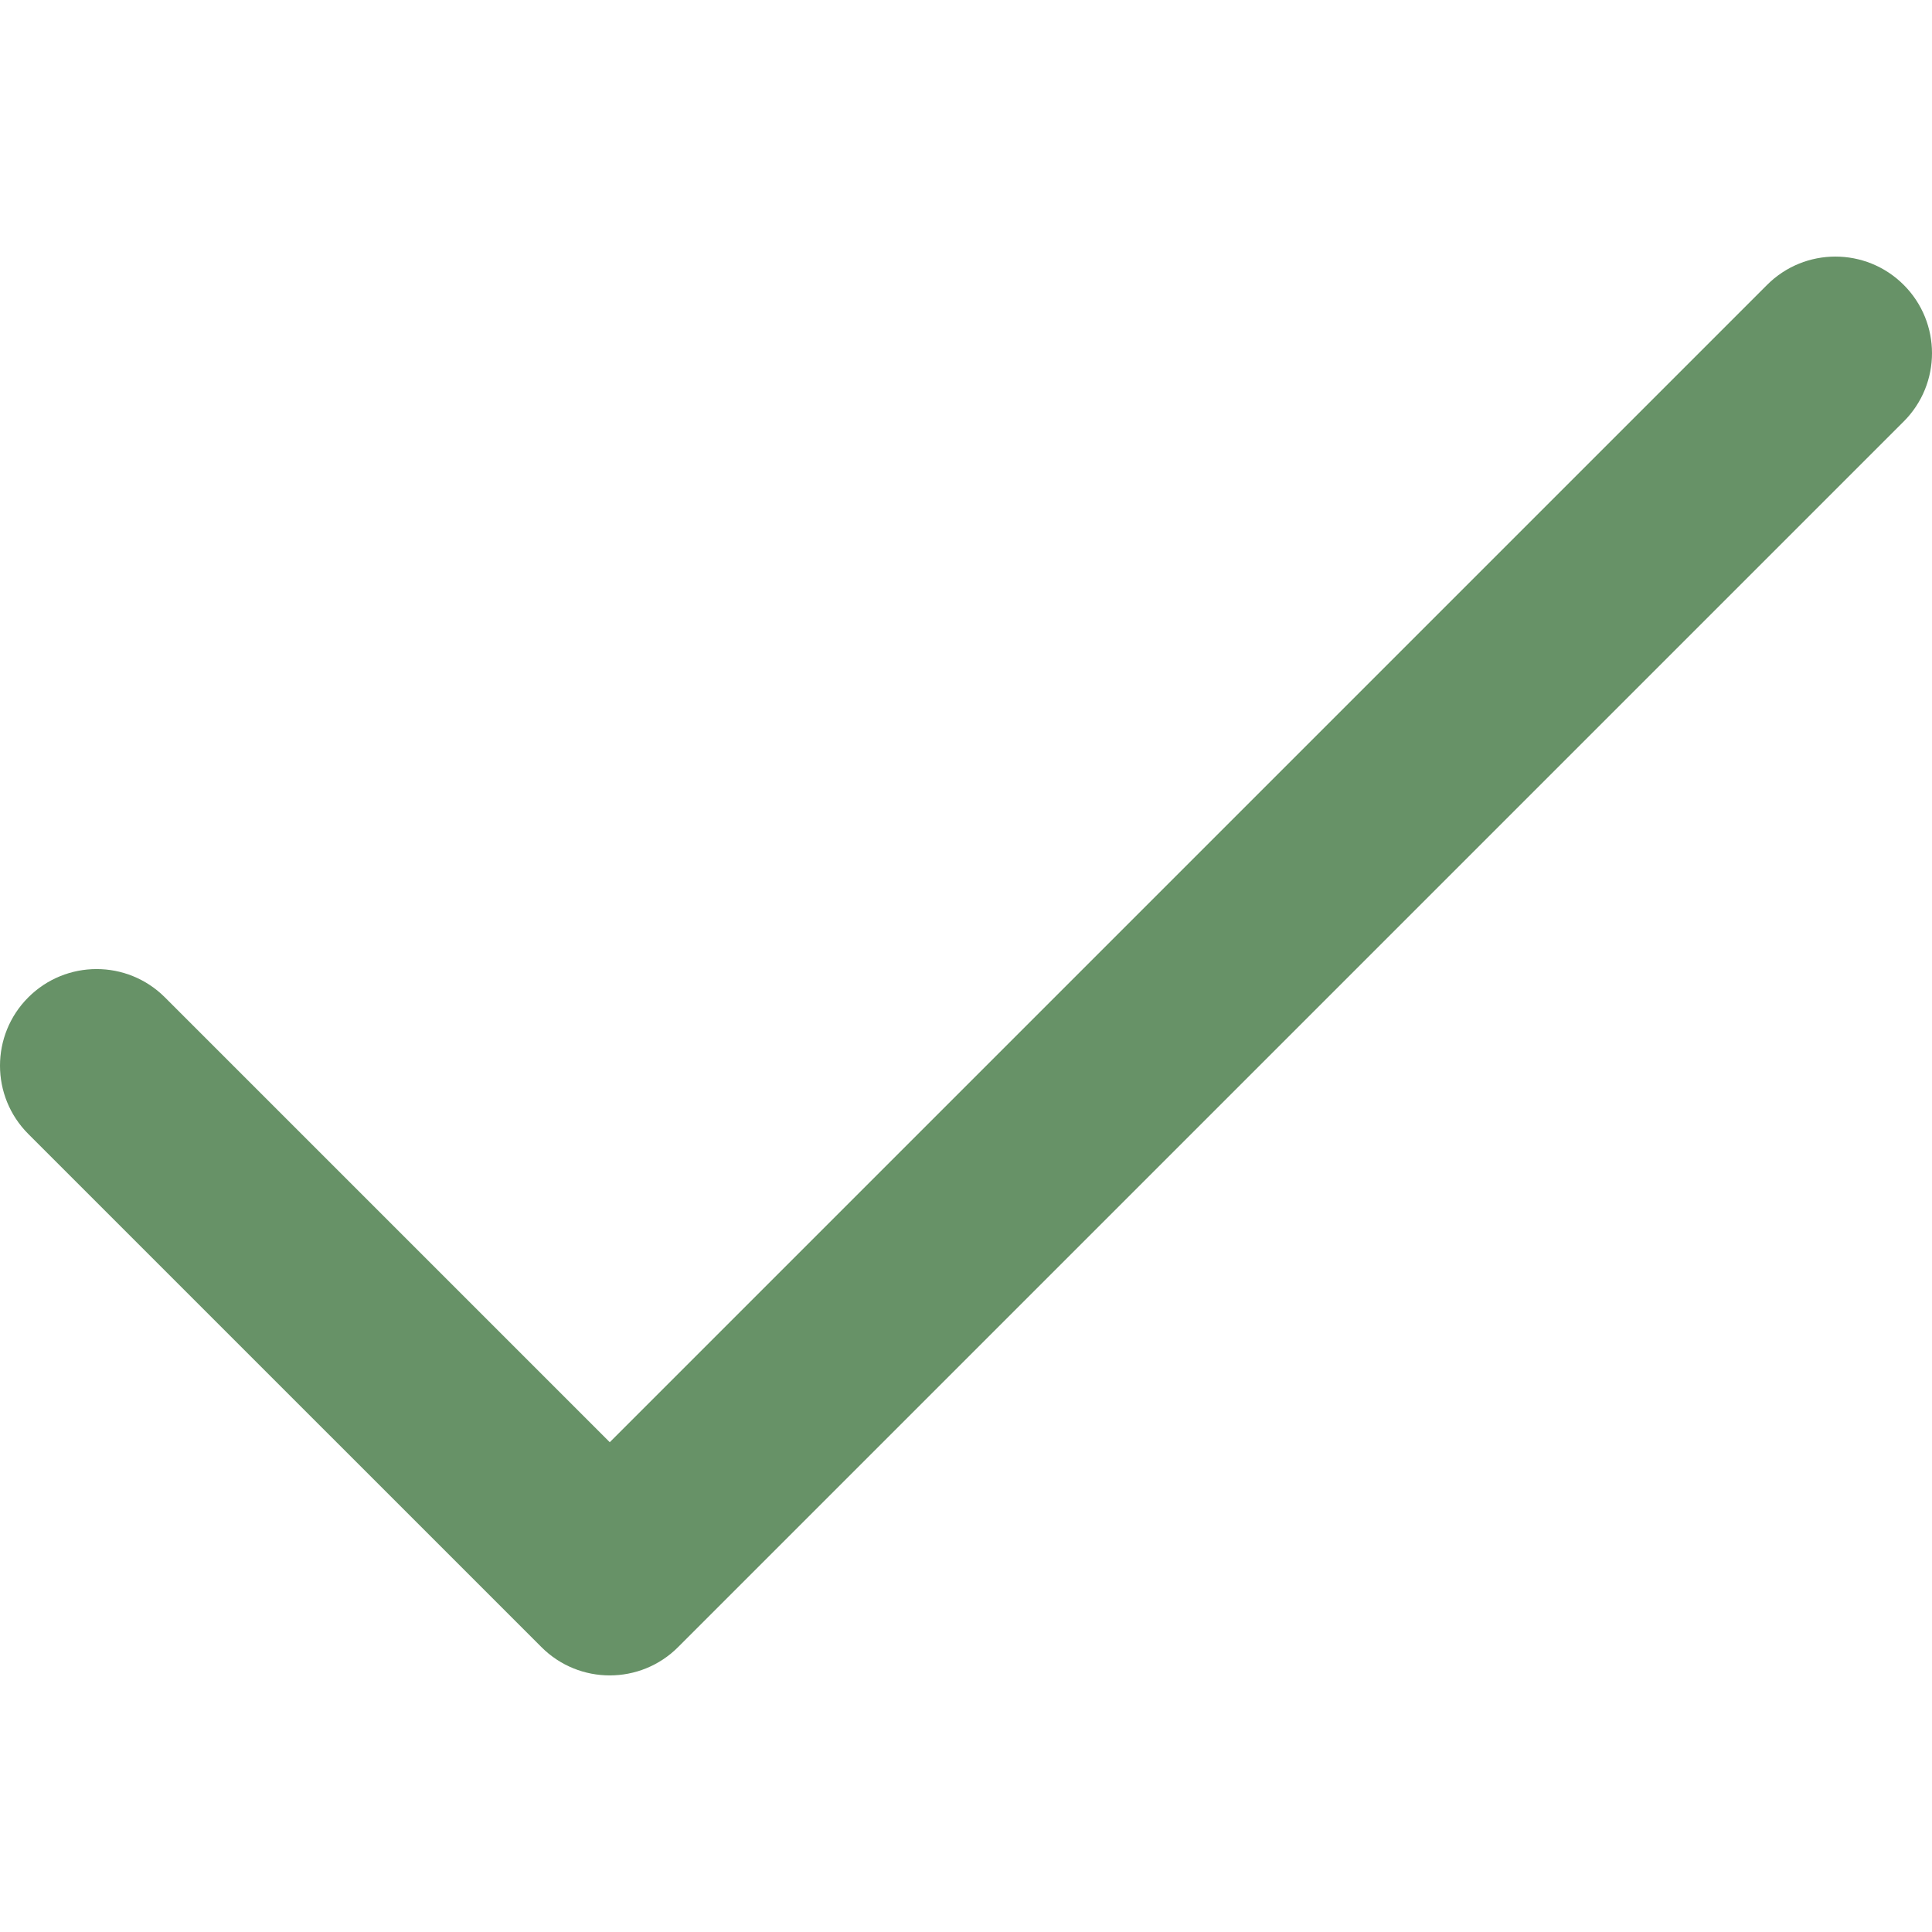
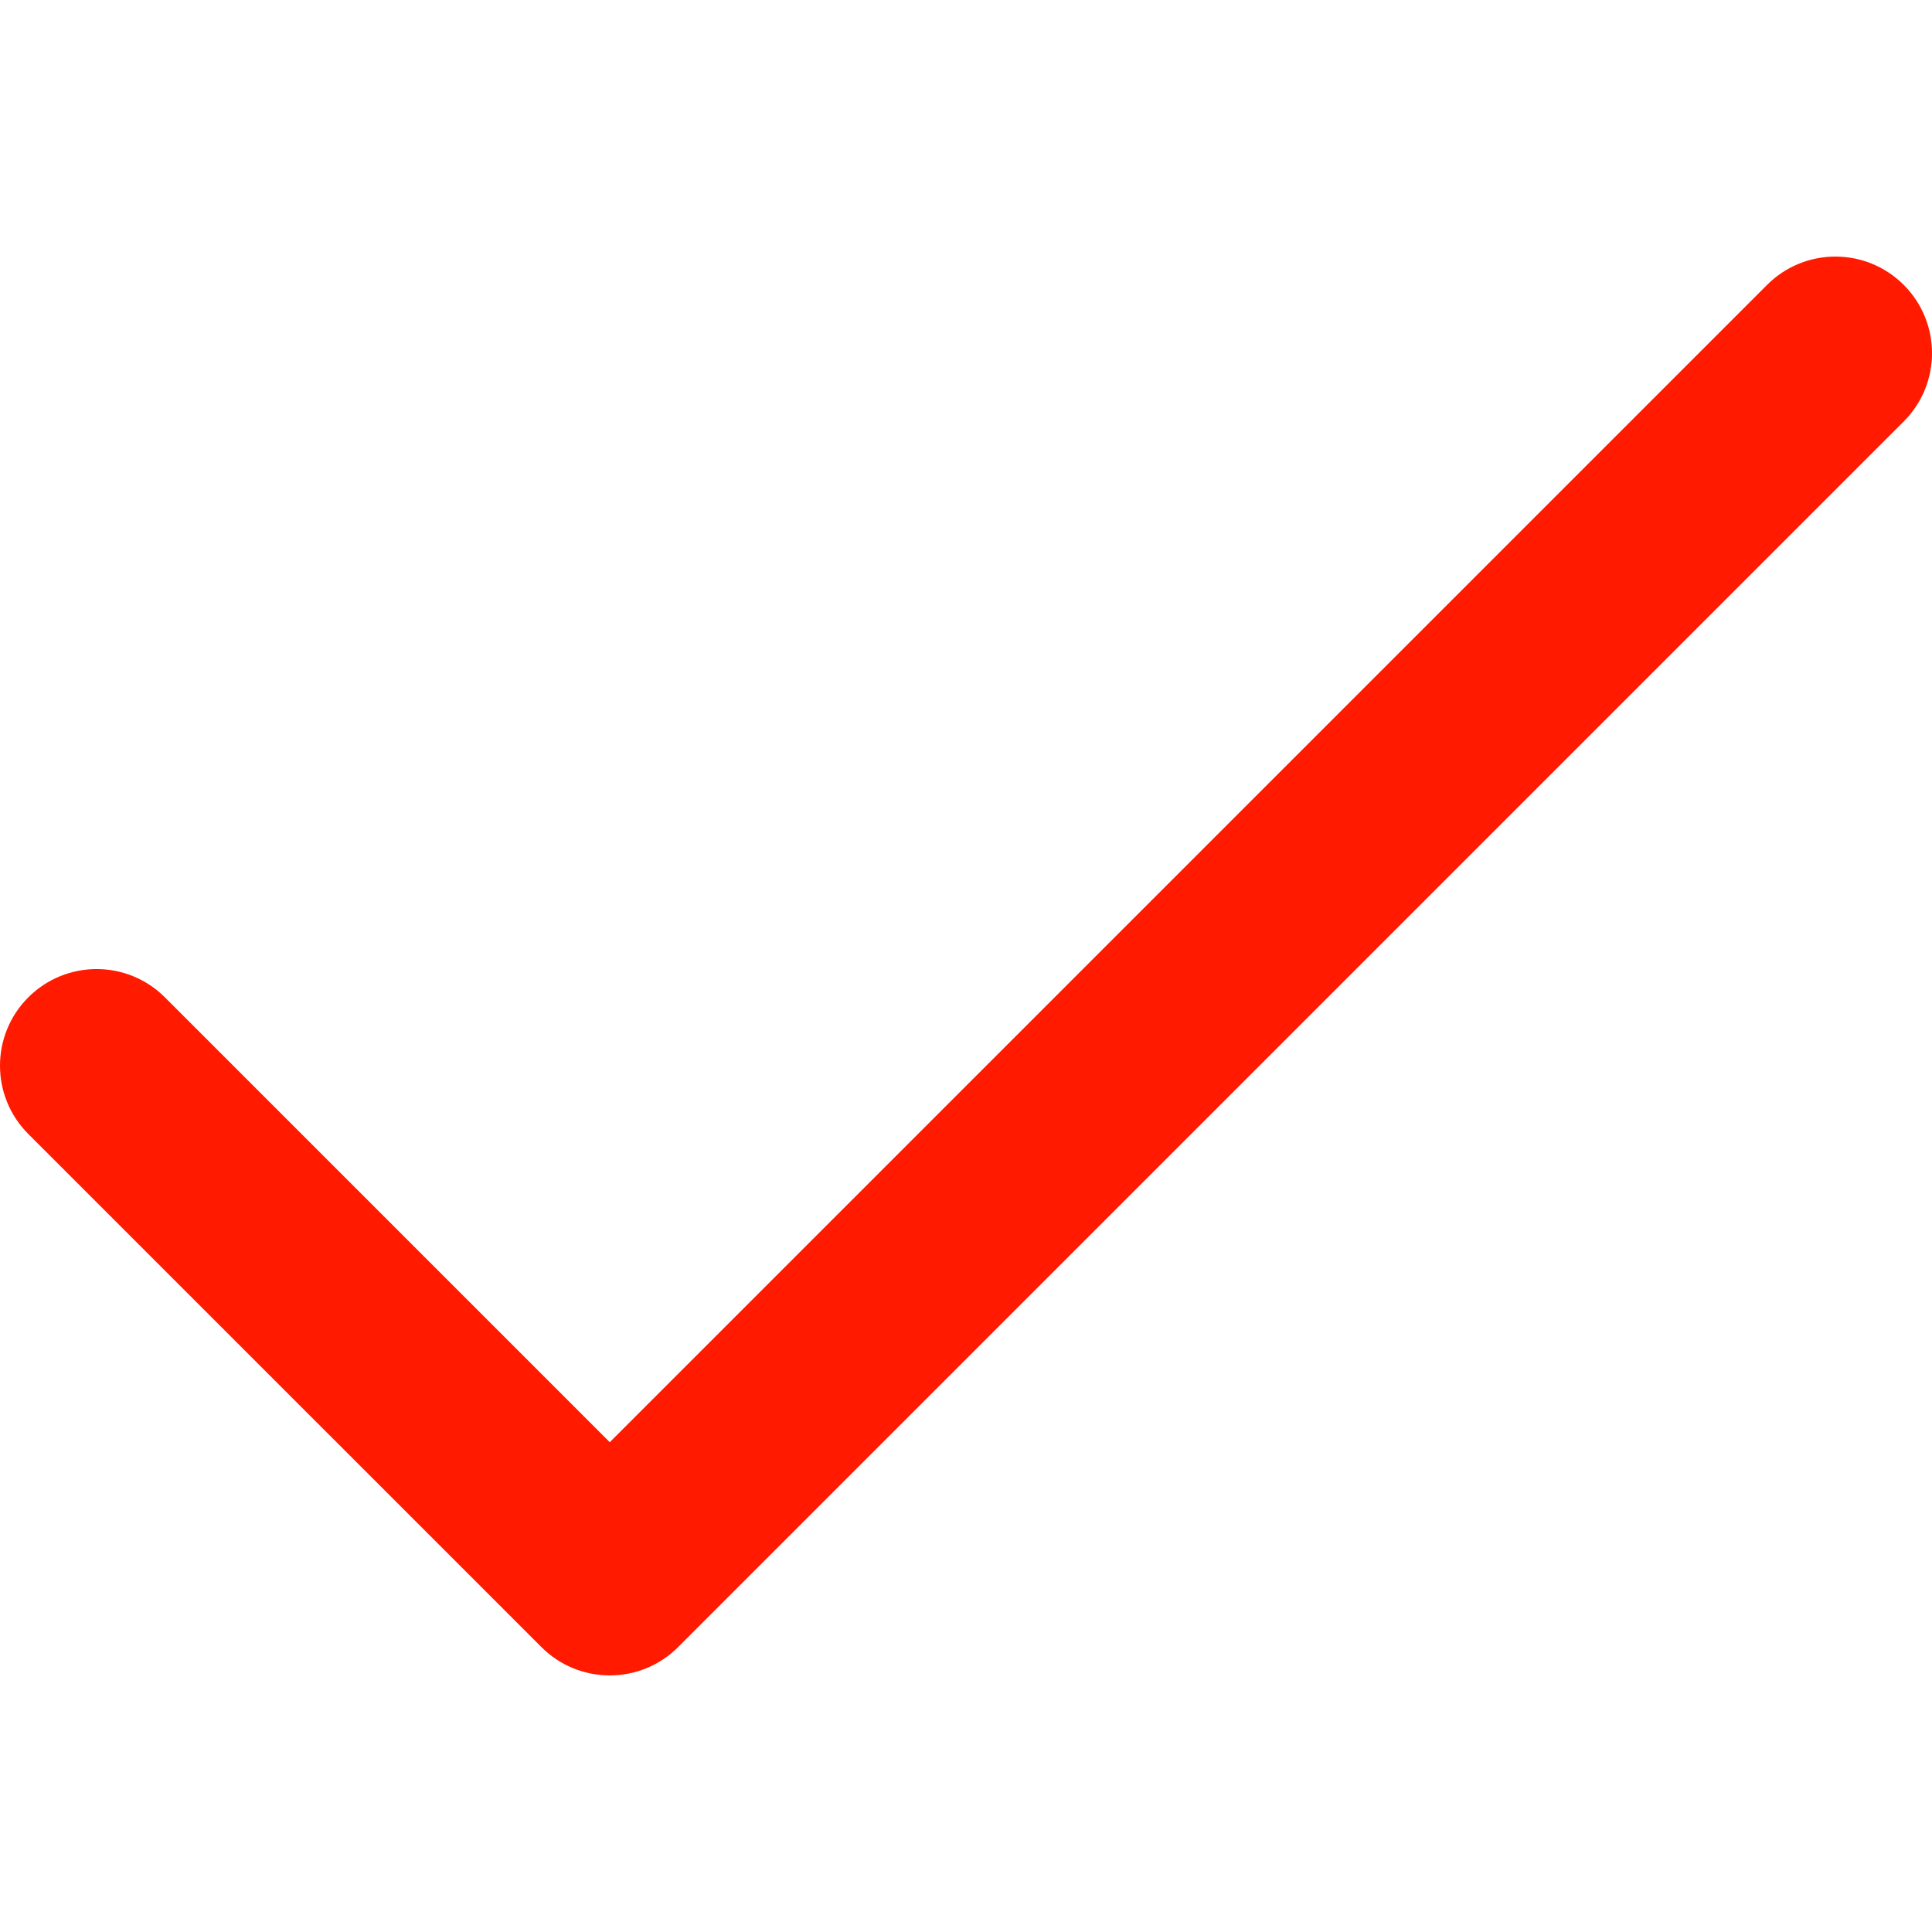
<svg xmlns="http://www.w3.org/2000/svg" version="1.1" id="Layer_1" x="0px" y="0px" viewBox="0 0 512 512" style="enable-background:new 0 0 512 512;" xml:space="preserve">
  <defs id="defs4663" />
-   <g id="g4628" style="fill:#679267;fill-opacity:1">
-     <g id="g4626" style="fill:#679267;fill-opacity:1">
-       <path d="M504.502,75.496c-9.997-9.998-26.205-9.998-36.204,0L161.594,382.203L43.702,264.311c-9.997-9.998-26.205-9.997-36.204,0    c-9.998,9.997-9.998,26.205,0,36.203l135.994,135.992c9.994,9.997,26.214,9.99,36.204,0L504.502,111.7    C514.5,101.703,514.499,85.494,504.502,75.496z" id="path4624" style="fill:#679267;fill-opacity:1" />
+   <g id="g4628" style="fill:#FF1A00;fill-opacity:1">
+     <g id="g4626" style="fill:#FF1A00;fill-opacity:1">
+       <path d="M504.502,75.496c-9.997-9.998-26.205-9.998-36.204,0L161.594,382.203L43.702,264.311c-9.997-9.998-26.205-9.997-36.204,0    c-9.998,9.997-9.998,26.205,0,36.203l135.994,135.992c9.994,9.997,26.214,9.99,36.204,0L504.502,111.7    C514.5,101.703,514.499,85.494,504.502,75.496z" id="path4624" style="fill:#FF1A00;fill-opacity:1" />
    </g>
  </g>
  <g id="g4630">
</g>
  <g id="g4632">
</g>
  <g id="g4634">
</g>
  <g id="g4636">
</g>
  <g id="g4638">
</g>
  <g id="g4640">
</g>
  <g id="g4642">
</g>
  <g id="g4644">
</g>
  <g id="g4646">
</g>
  <g id="g4648">
</g>
  <g id="g4650">
</g>
  <g id="g4652">
</g>
  <g id="g4654">
</g>
  <g id="g4656">
</g>
  <g id="g4658">
</g>
</svg>
